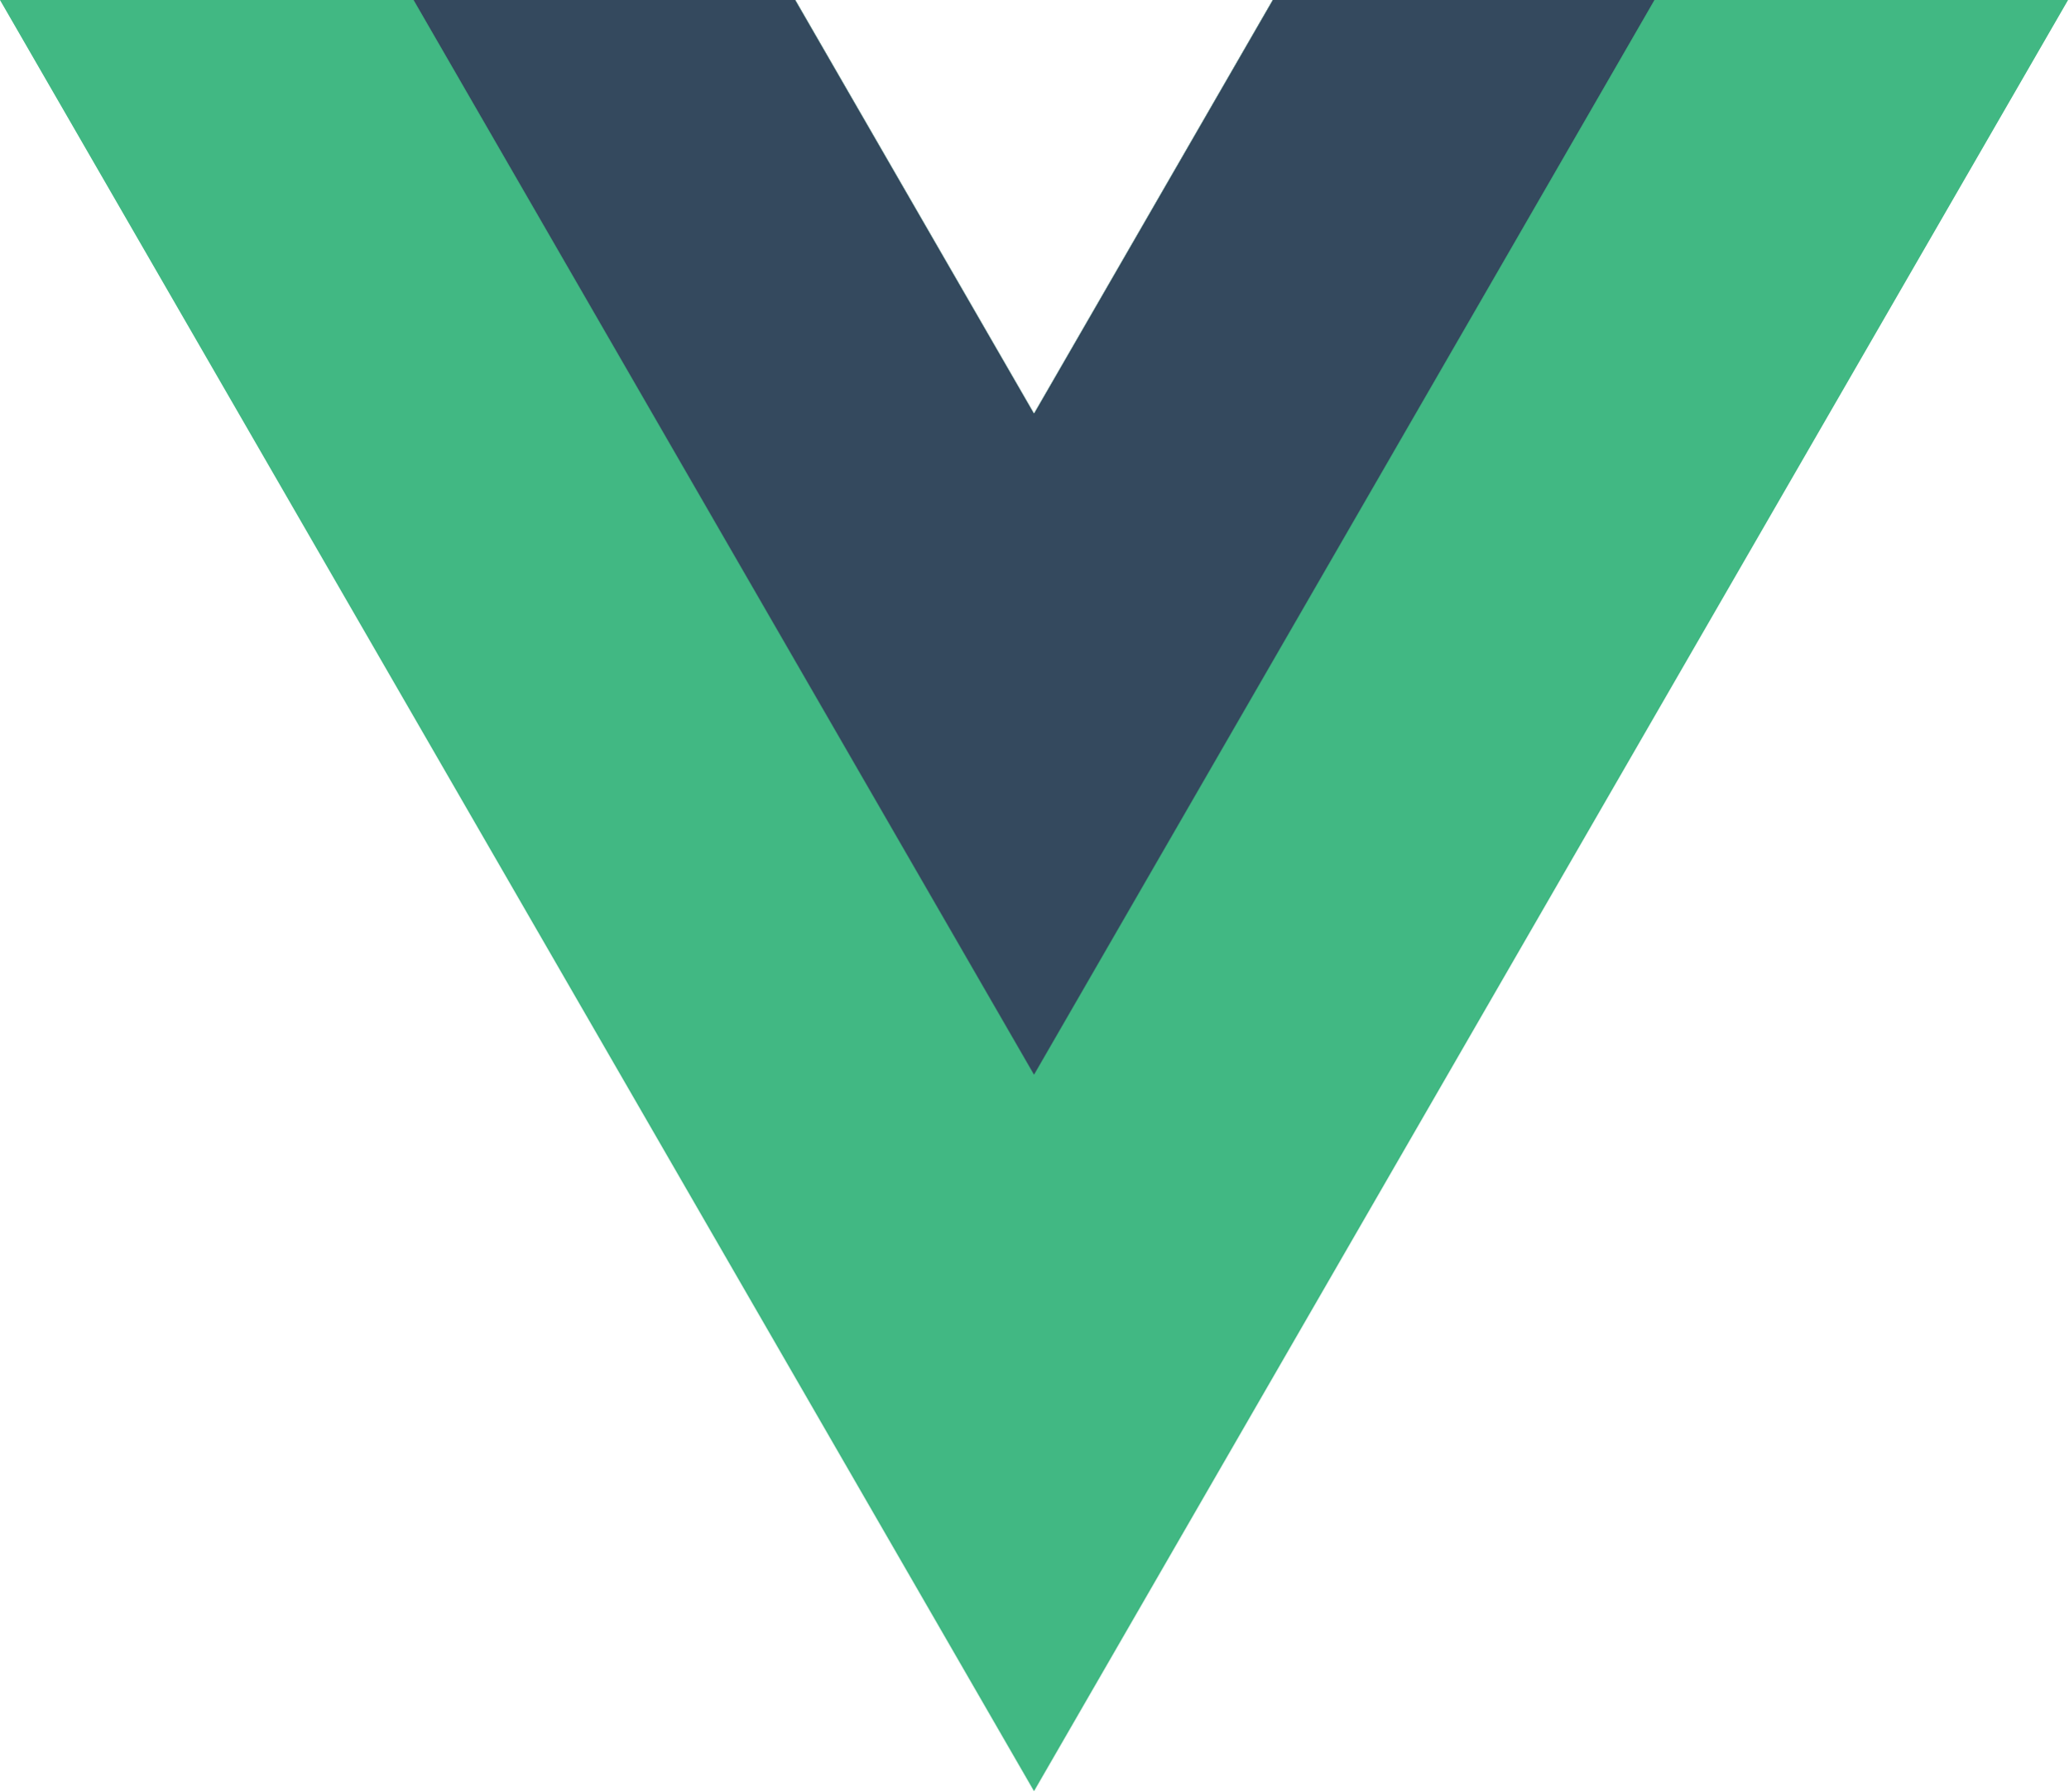
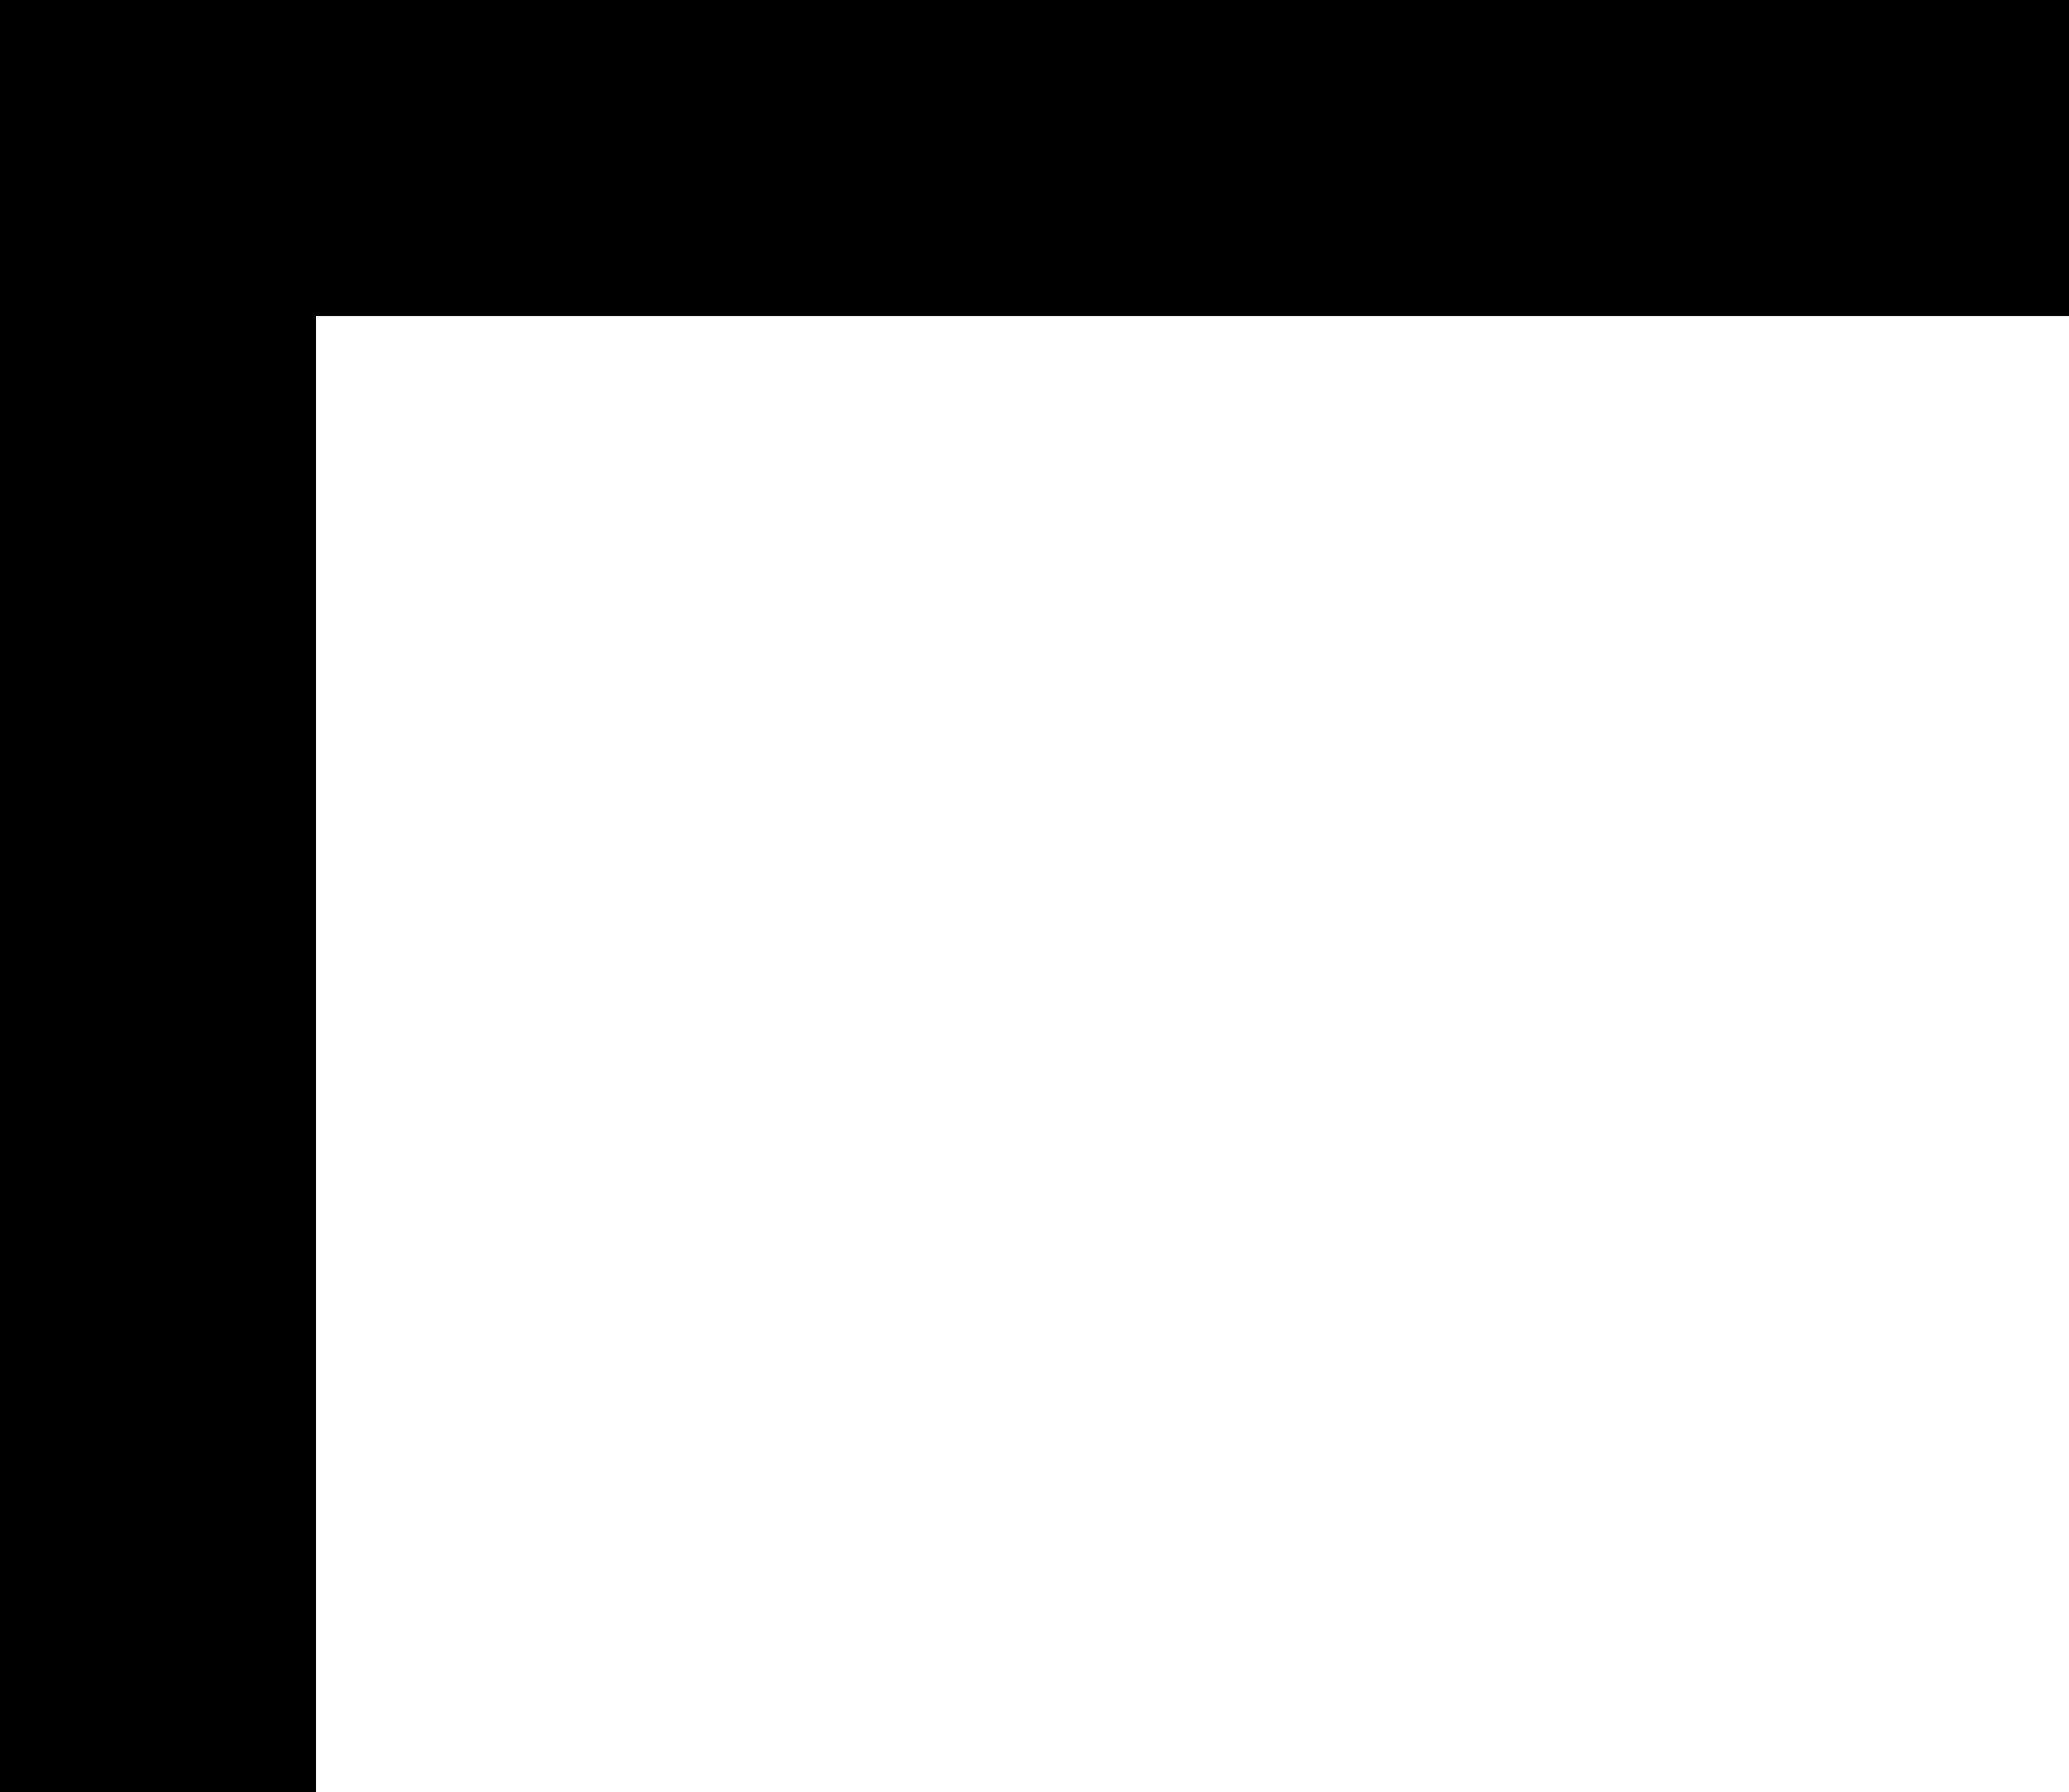
- <svg xmlns="http://www.w3.org/2000/svg" viewBox="0 0 261.76 226.69">
-   <path d="M161.096.001l-30.225 52.351L100.647.001H-.005l130.877 226.688L261.749.001z" fill="#41b883" />
-   <path d="M161.096.001l-30.225 52.351L100.647.001H52.346l78.526 136.01L209.398.001z" fill="#34495e" />
+ <svg xmlns="http://www.w3.org/2000/svg" version="1.0" viewBox="0 0 261.76 226.69">
+   <path d="M113 407 l-113 -72 0 -167 0 -168 240 0 240 0 0 168 0 167 -116 73 c-63 39 -120 72 -127 71 -7 0 -63 -33 -124 -72z m230 -38 l97 -61 0 -134 0 -134 -200 0 -200 0 0 133 0 134 93 61 c50 33 97 61 102 61 6 1 54 -27 108 -60z" />
</svg>
